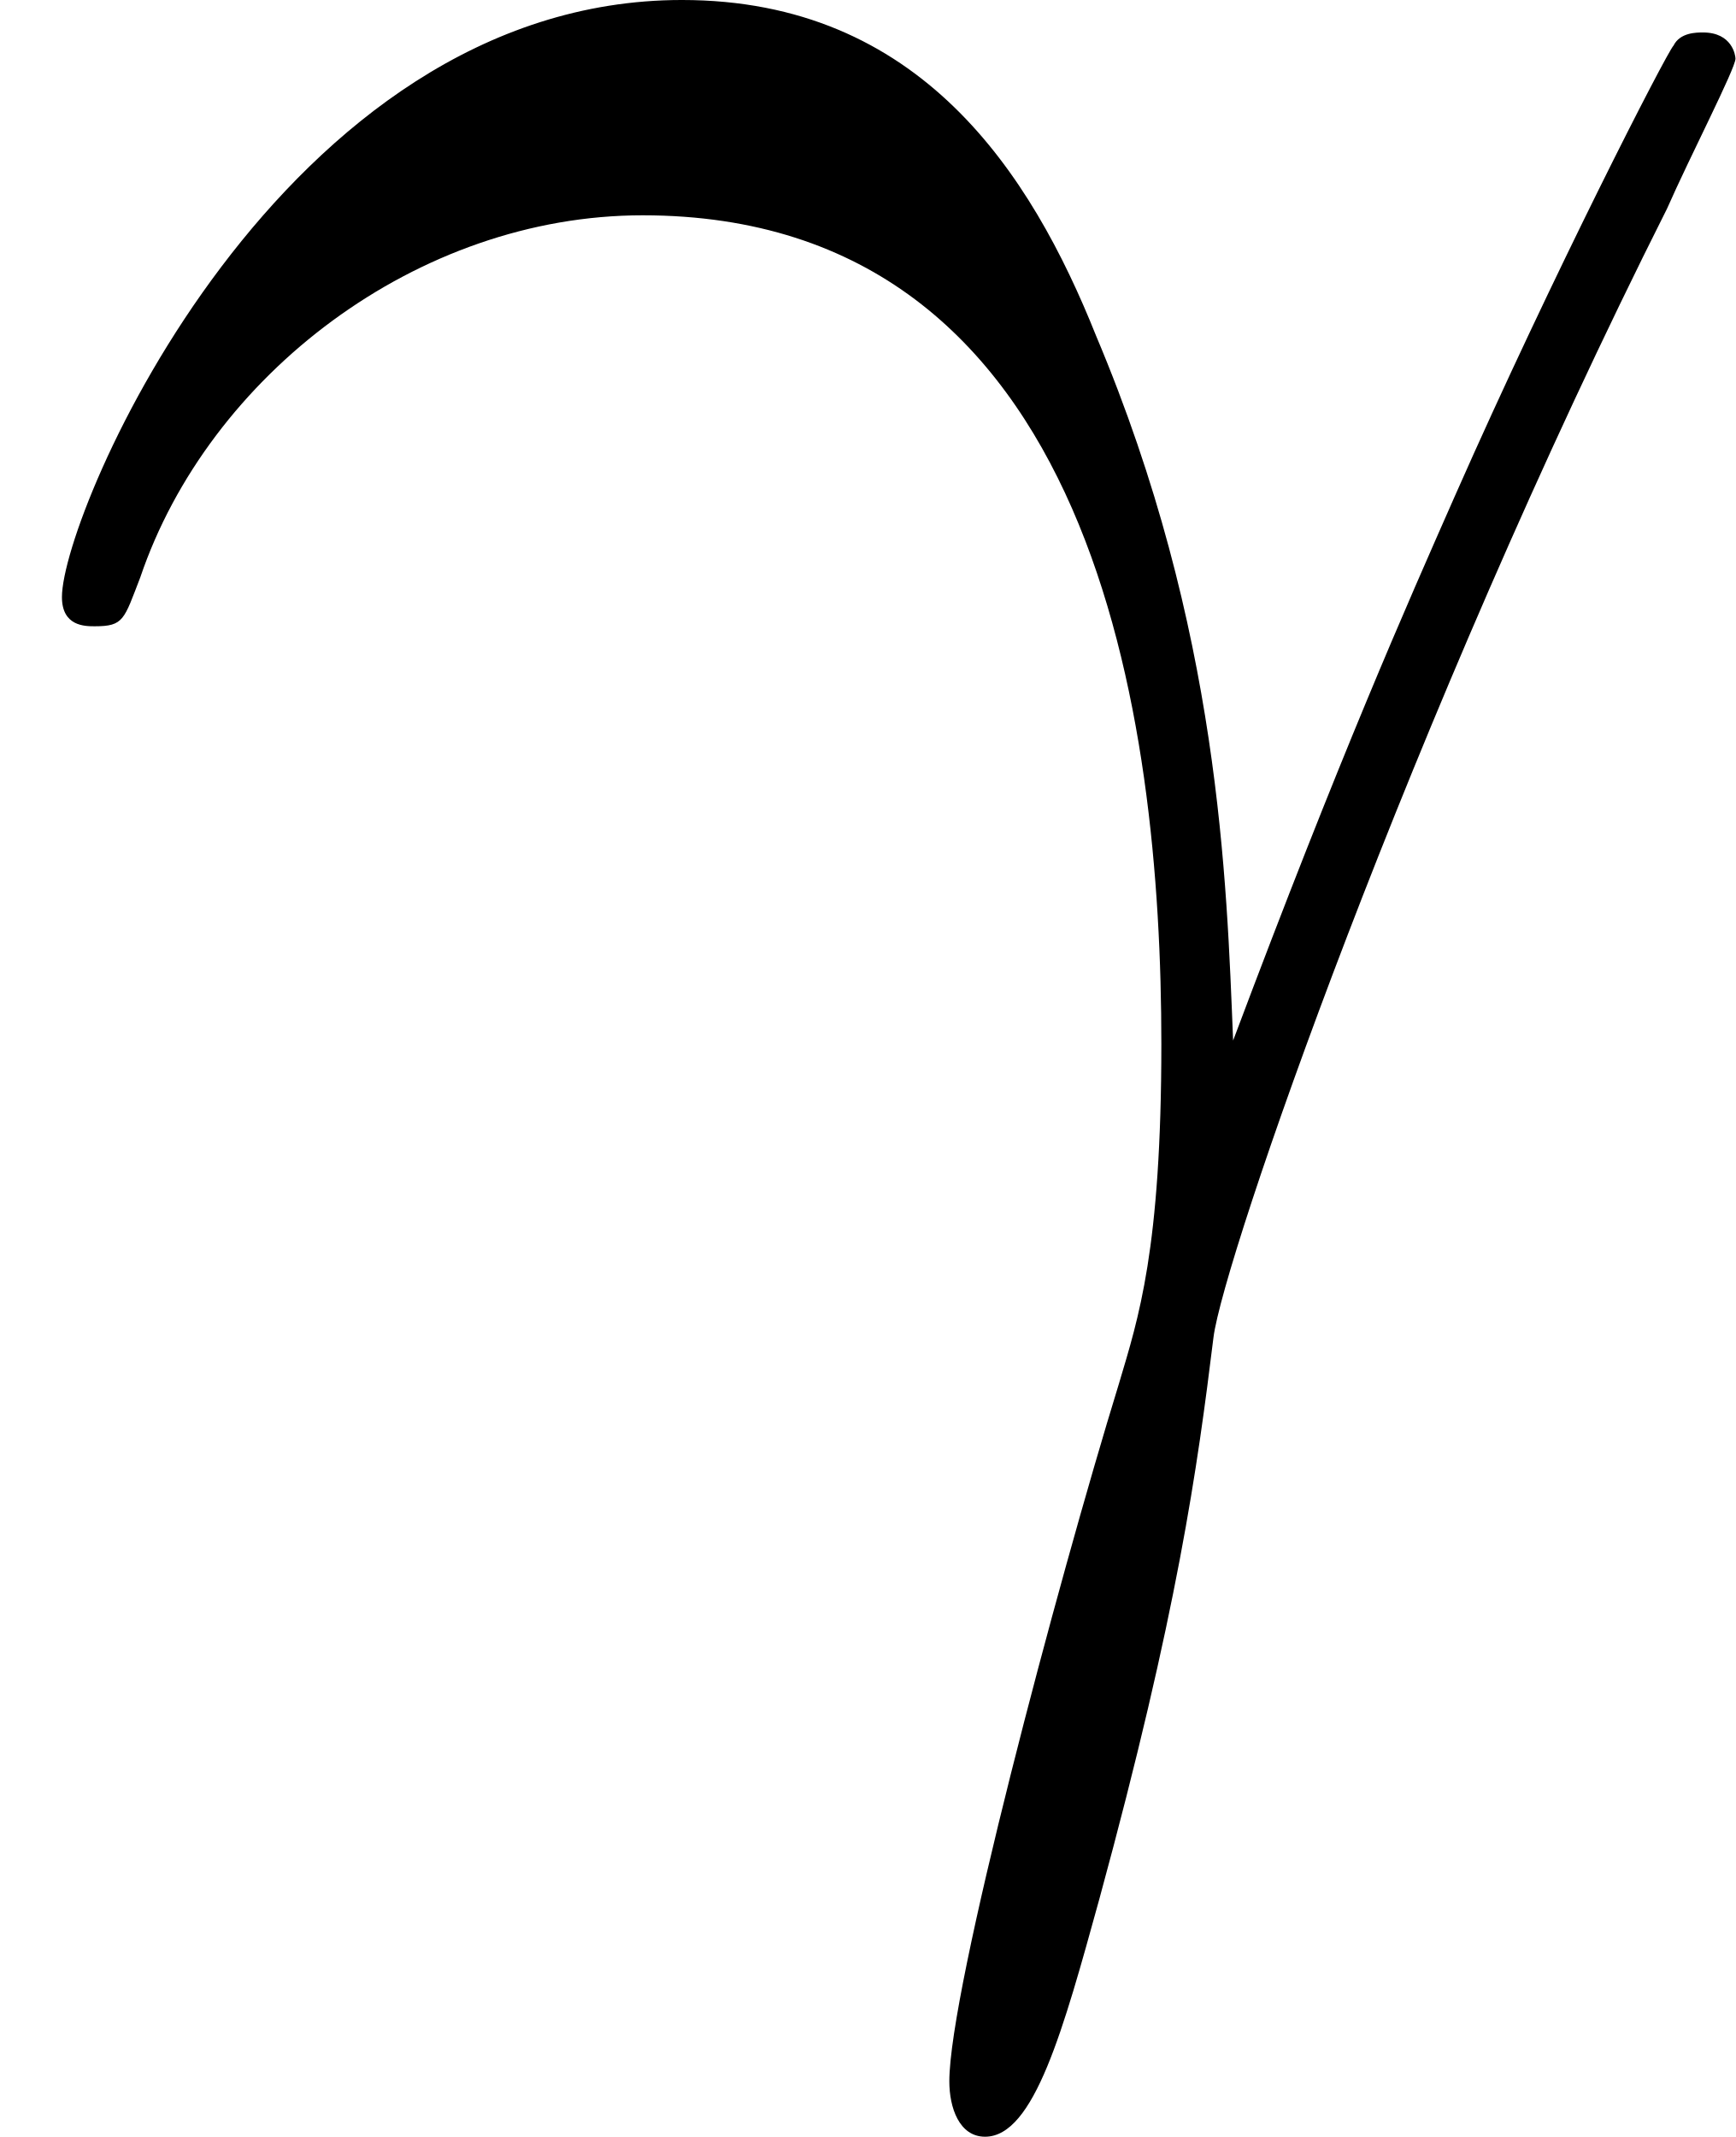
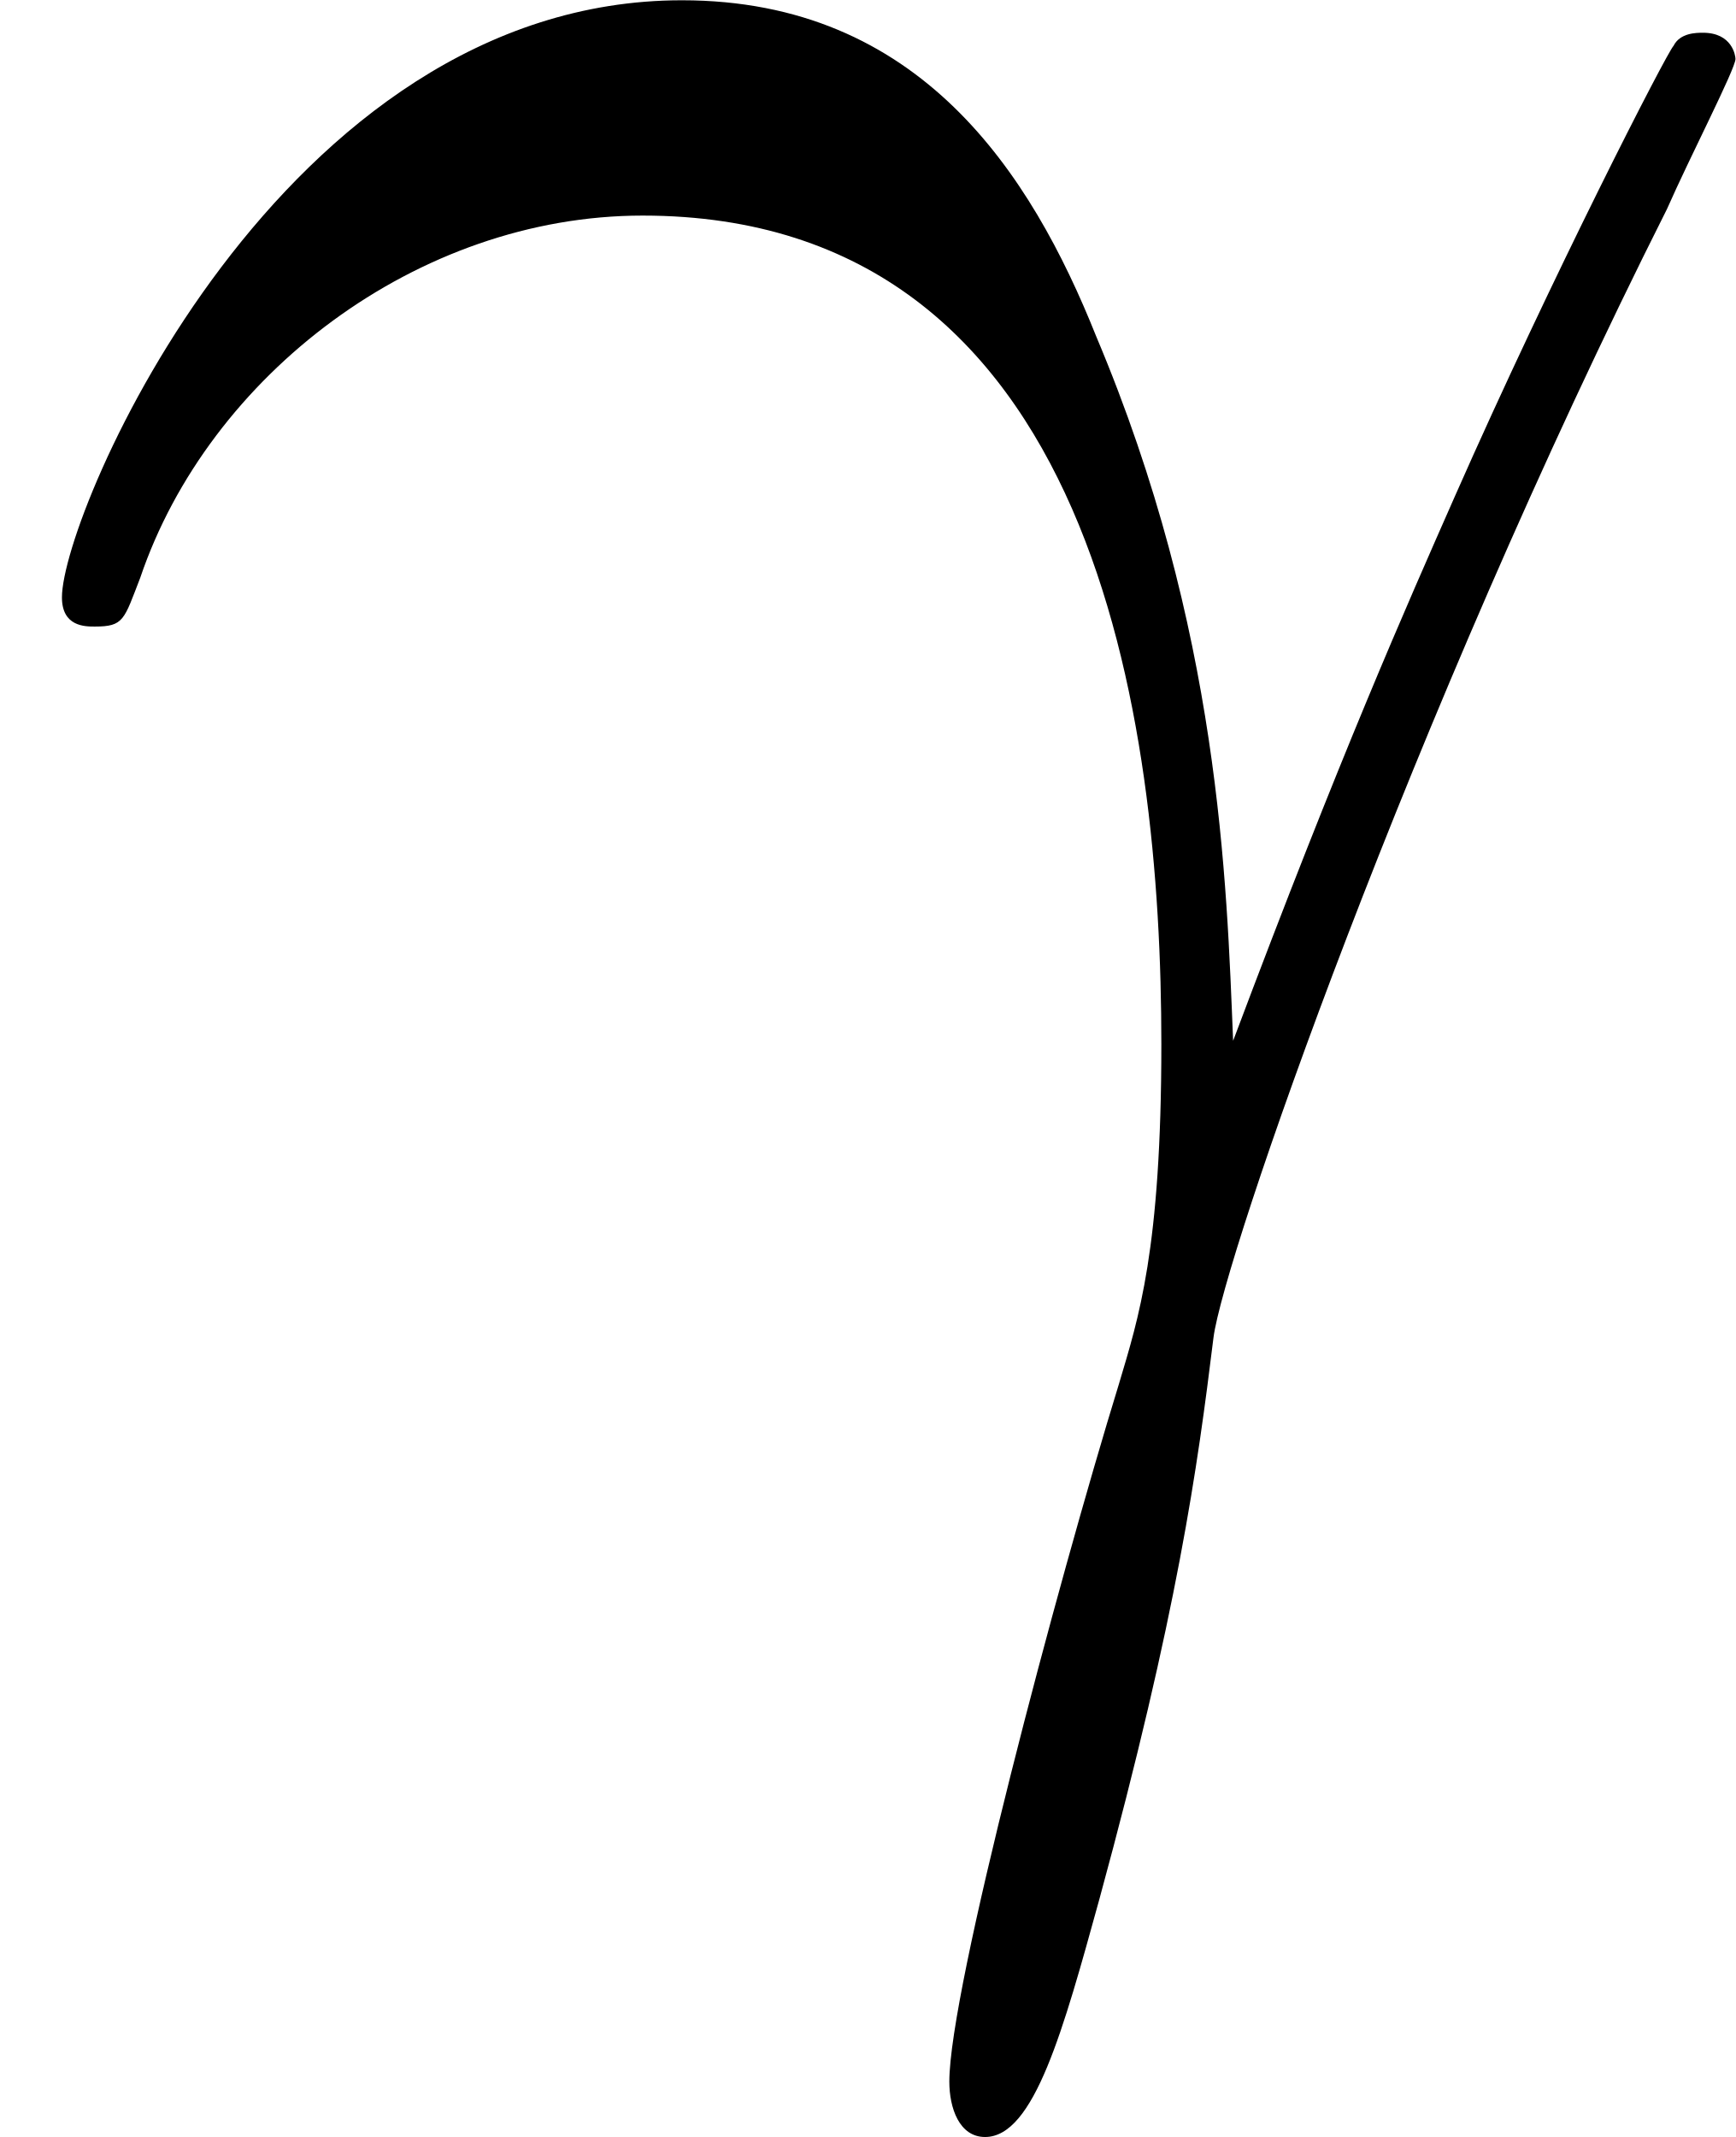
- <svg xmlns="http://www.w3.org/2000/svg" xmlns:xlink="http://www.w3.org/1999/xlink" version="1.1" width="6.36pt" height="7.831pt" viewBox="283.337 578.833 6.36 7.831">
+ <svg xmlns="http://www.w3.org/2000/svg" xmlns:xlink="http://www.w3.org/1999/xlink" version="1.1" width="6.36pt" height="7.831pt" viewBox="283.337 197.263 6.36 7.831">
  <defs>
    <path id="g11-13" d="M4.519-1.459C4.495-2.044 4.471-2.965 4.017-4.041C3.778-4.639 3.371-5.272 2.499-5.272C1.028-5.272 .227-3.395 .227-3.084C.227-2.977 .311-2.977 .347-2.977C.454-2.977 .454-3.001 .514-3.156C.765-3.897 1.53-4.483 2.355-4.483C4.017-4.483 4.256-2.63 4.256-1.447C4.256-.693 4.172-.442 4.101-.203C3.873 .538 3.479 2.02 3.479 2.355C3.479 2.451 3.515 2.558 3.61 2.558C3.79 2.558 3.897 2.164 4.029 1.686C4.316 .634 4.388 .108 4.447-.371C4.483-.658 5.165-2.63 6.109-4.507C6.193-4.698 6.36-5.021 6.36-5.057C6.36-5.069 6.348-5.153 6.241-5.153C6.217-5.153 6.157-5.153 6.133-5.105C6.109-5.081 5.691-4.268 5.332-3.455C5.153-3.049 4.914-2.511 4.519-1.459Z" />
  </defs>
  <g id="page1">
-     <use x="283.337" y="584.105" xlink:href="#g11-13" />
+     <use x="283.337" y="202.536" xlink:href="#g11-13" />
  </g>
</svg>
